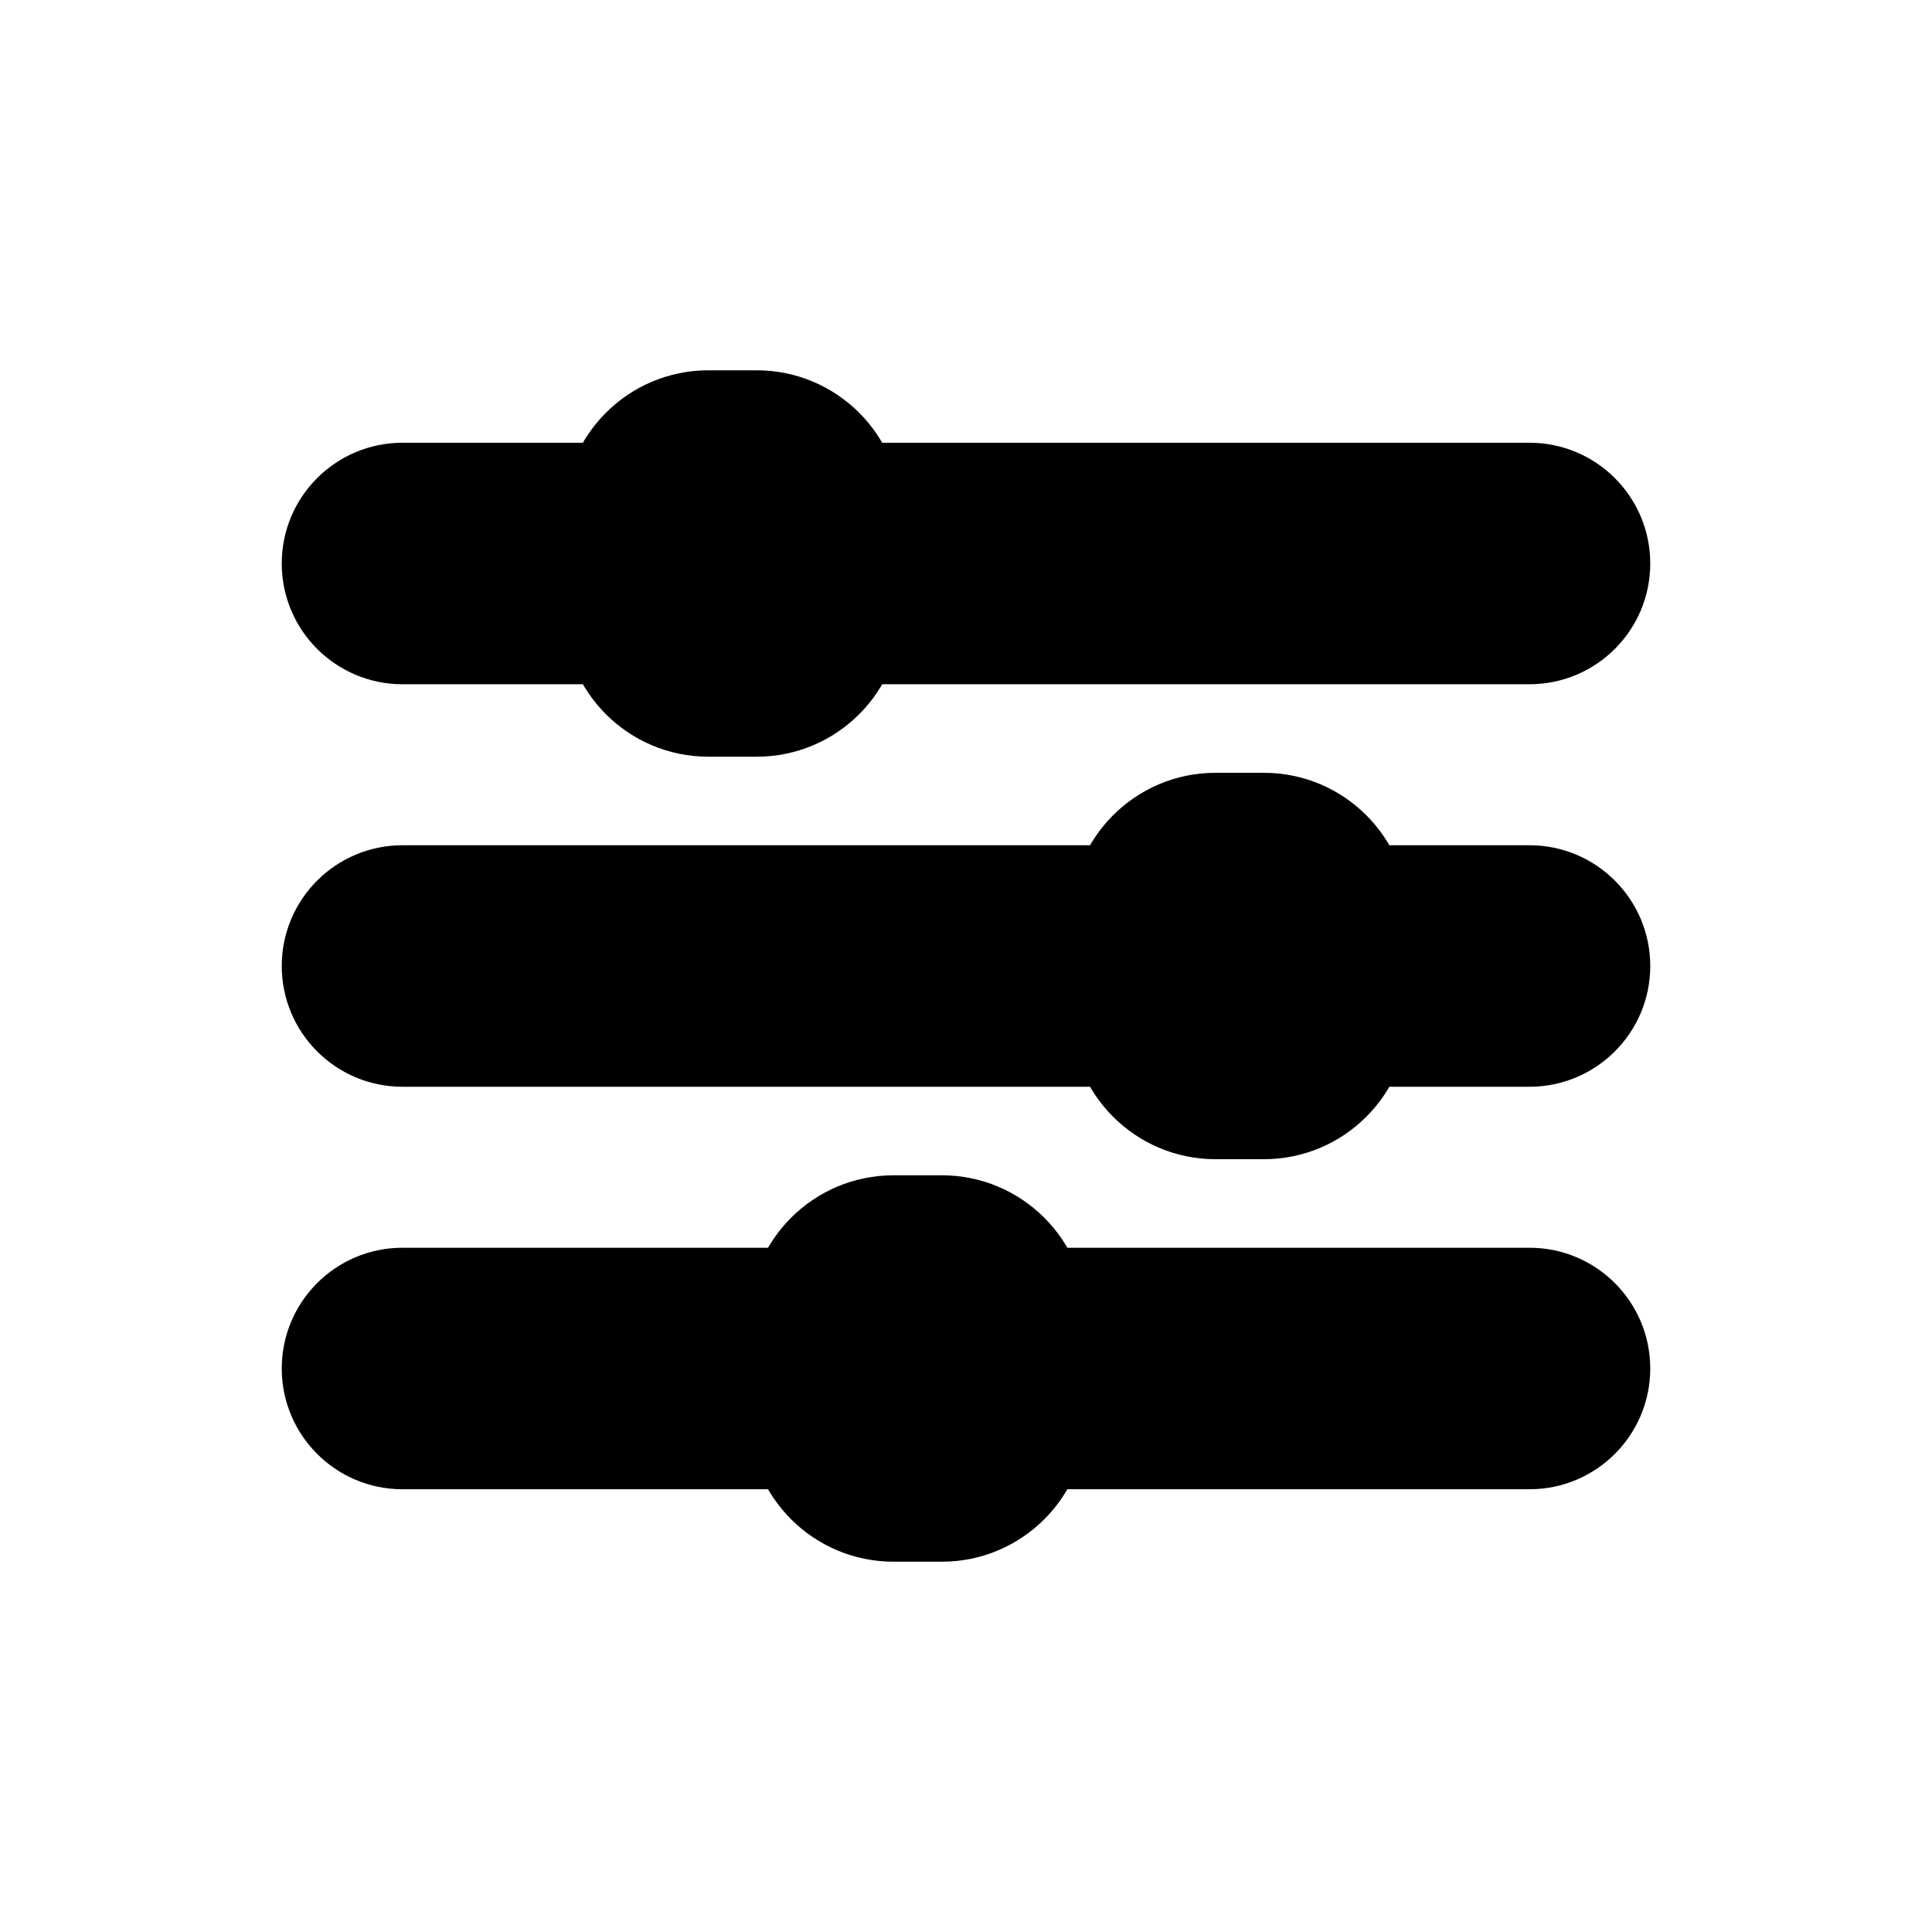
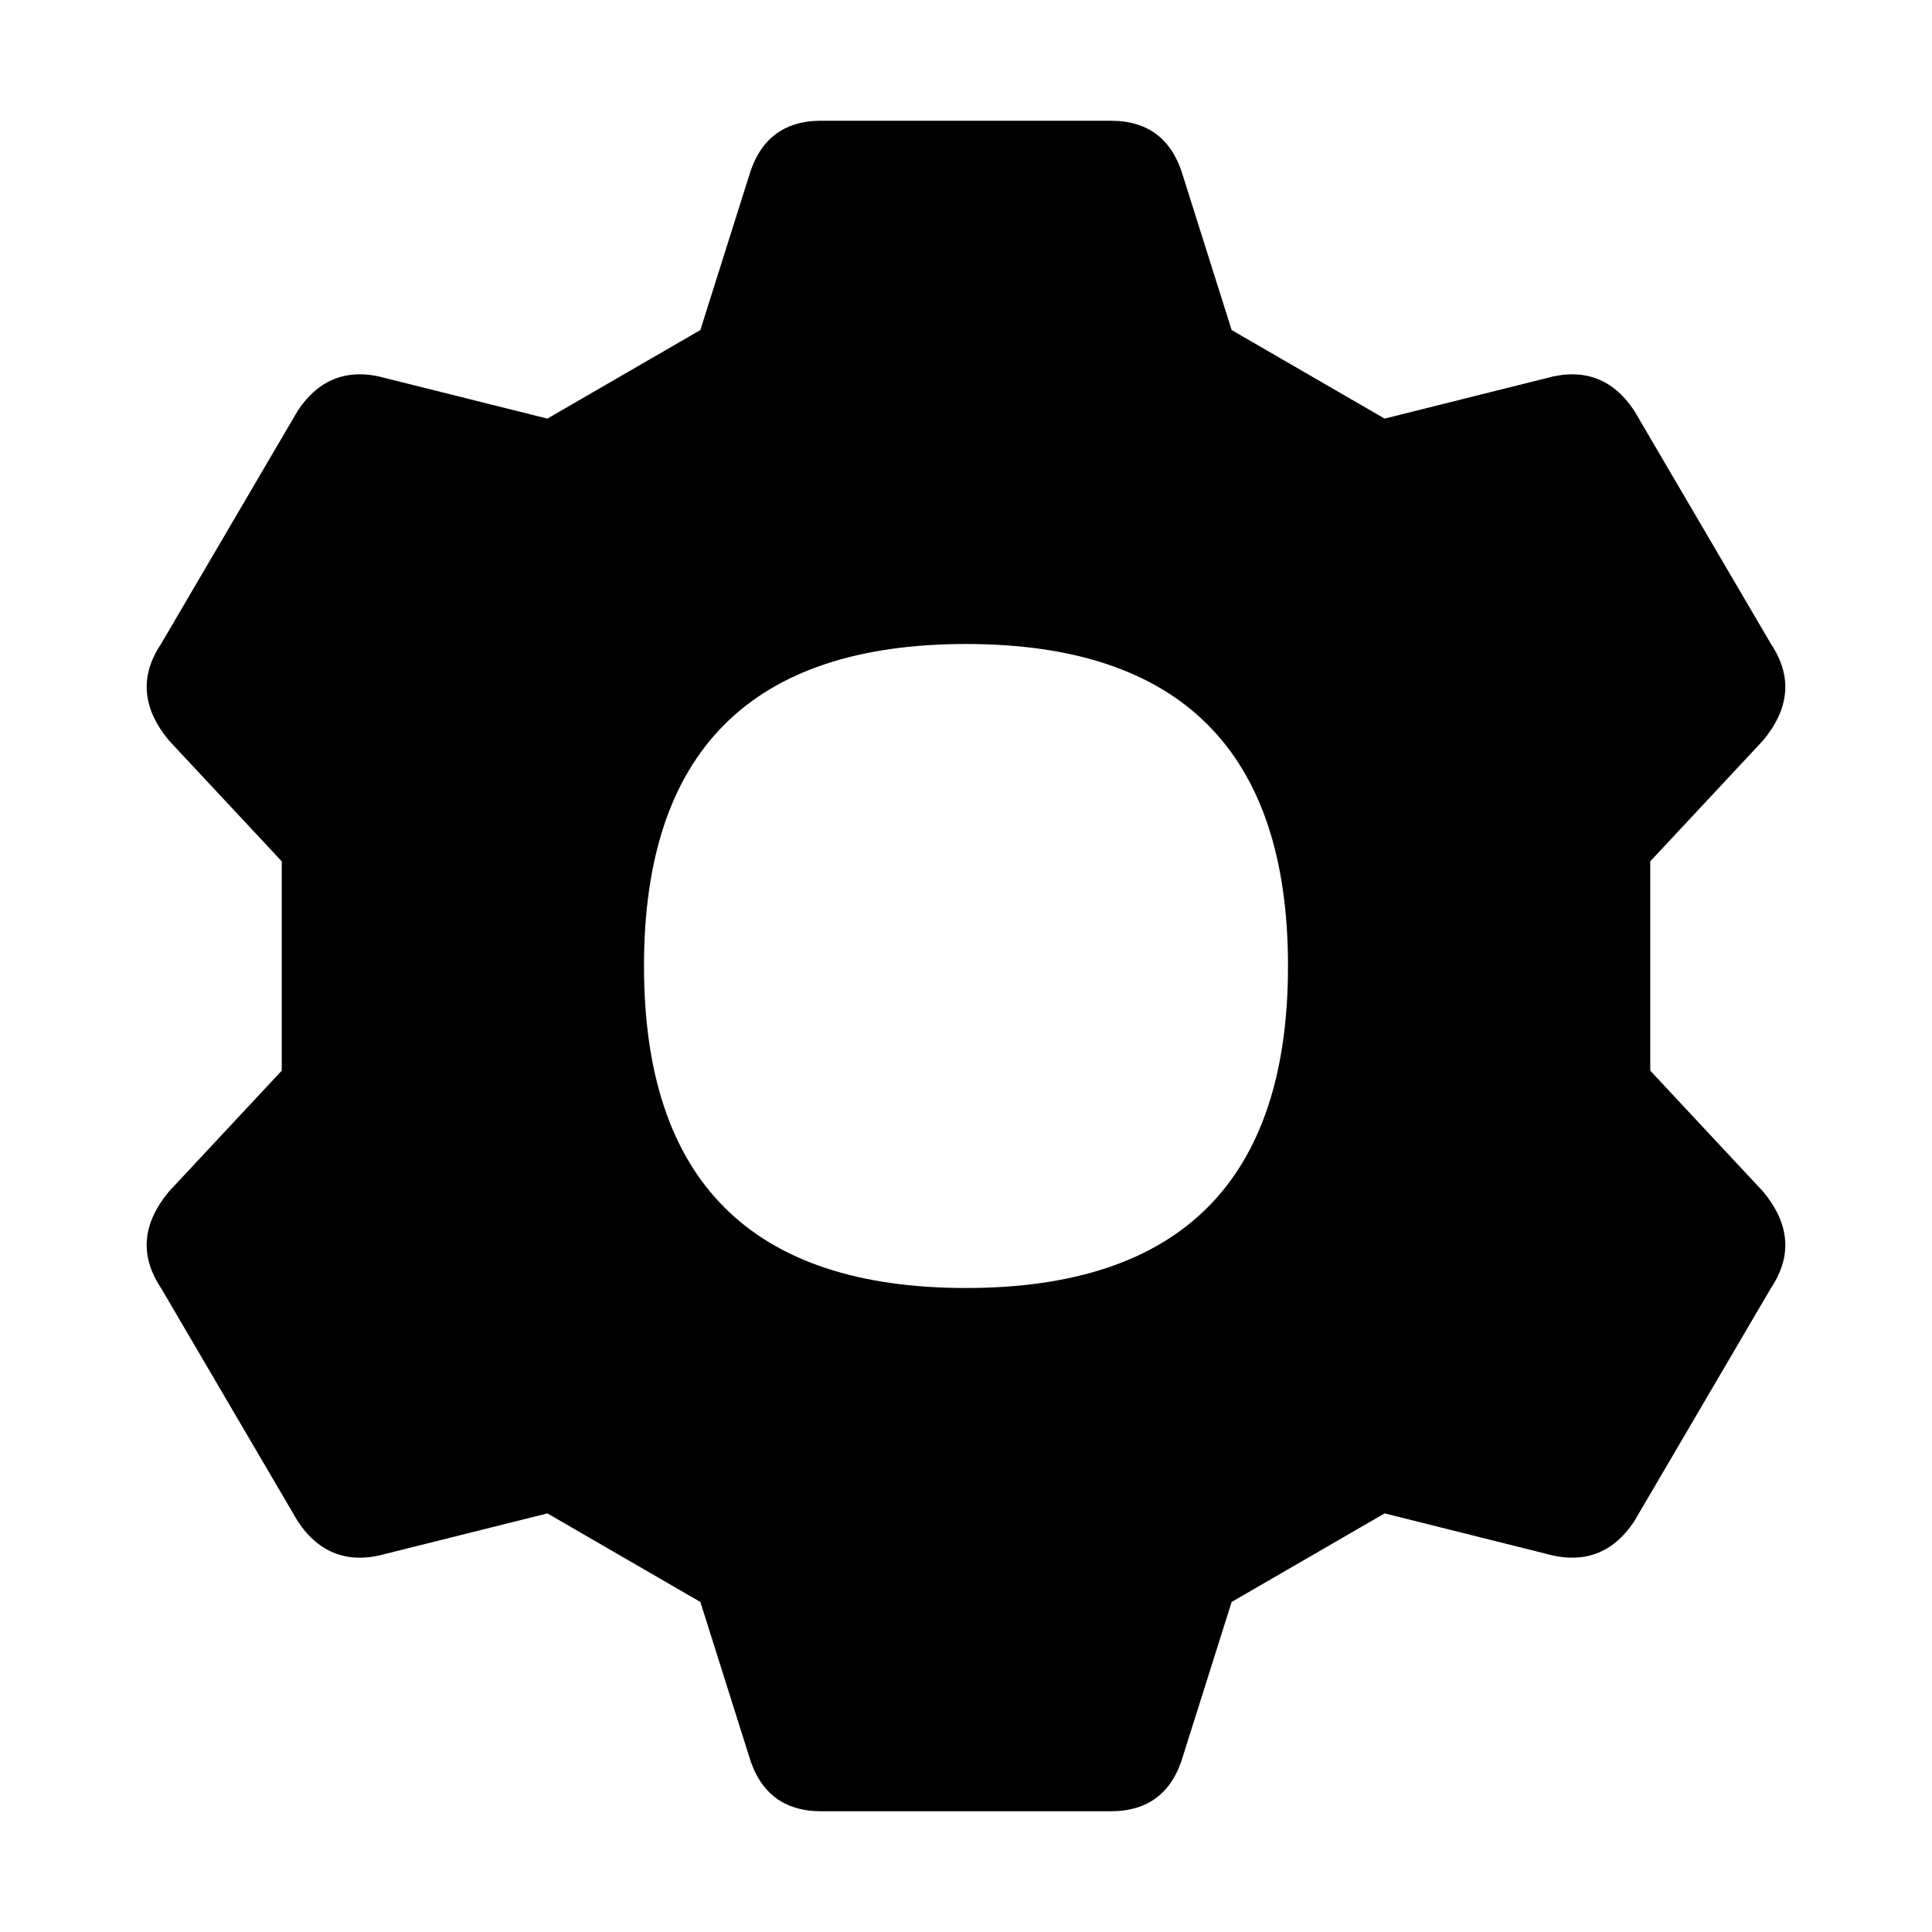
<svg xmlns="http://www.w3.org/2000/svg" viewBox="0 0 24 24" fill="currentColor">
-   <rect x="3.5" y="5.5" width="17" height="3" rx="1.5" fill="currentColor" />
-   <rect x="7" y="4.6" width="4.2" height="4.8" rx="1.8" fill="currentColor" />
-   <rect x="3.5" y="10.5" width="17" height="3" rx="1.5" fill="currentColor" />
-   <rect x="13.3" y="9.6" width="4.2" height="4.8" rx="1.8" fill="currentColor" />
-   <rect x="3.5" y="15.5" width="17" height="3" rx="1.5" fill="currentColor" />
-   <rect x="9.3" y="14.6" width="4.2" height="4.8" rx="1.8" fill="currentColor" />
+   <path d="M10.2 1.5H13.8Q14.5 1.5 14.7 2.2L15.3 4.1L17.2 5.2L19.2 4.7Q19.9 4.5 20.3 5.1L22 8Q22.4 8.6 21.9 9.2L20.5 10.7V13.3L21.9 14.8Q22.4 15.4 22 16L20.3 18.9Q19.9 19.5 19.2 19.3L17.2 18.8L15.3 19.9L14.7 21.8Q14.5 22.5 13.8 22.5H10.2Q9.5 22.5 9.3 21.8L8.7 19.9L6.8 18.8L4.8 19.3Q4.1 19.5 3.7 18.9L2 16Q1.6 15.4 2.1 14.8L3.5 13.3V10.7L2.1 9.2Q1.6 8.6 2 8L3.7 5.1Q4.1 4.5 4.8 4.7L6.8 5.2L8.7 4.1L9.3 2.2Q9.5 1.5 10.2 1.5Z M12 8Q8 8 8 12Q8 16 12 16Q16 16 16 12Q16 8 12 8Z" />
</svg>
